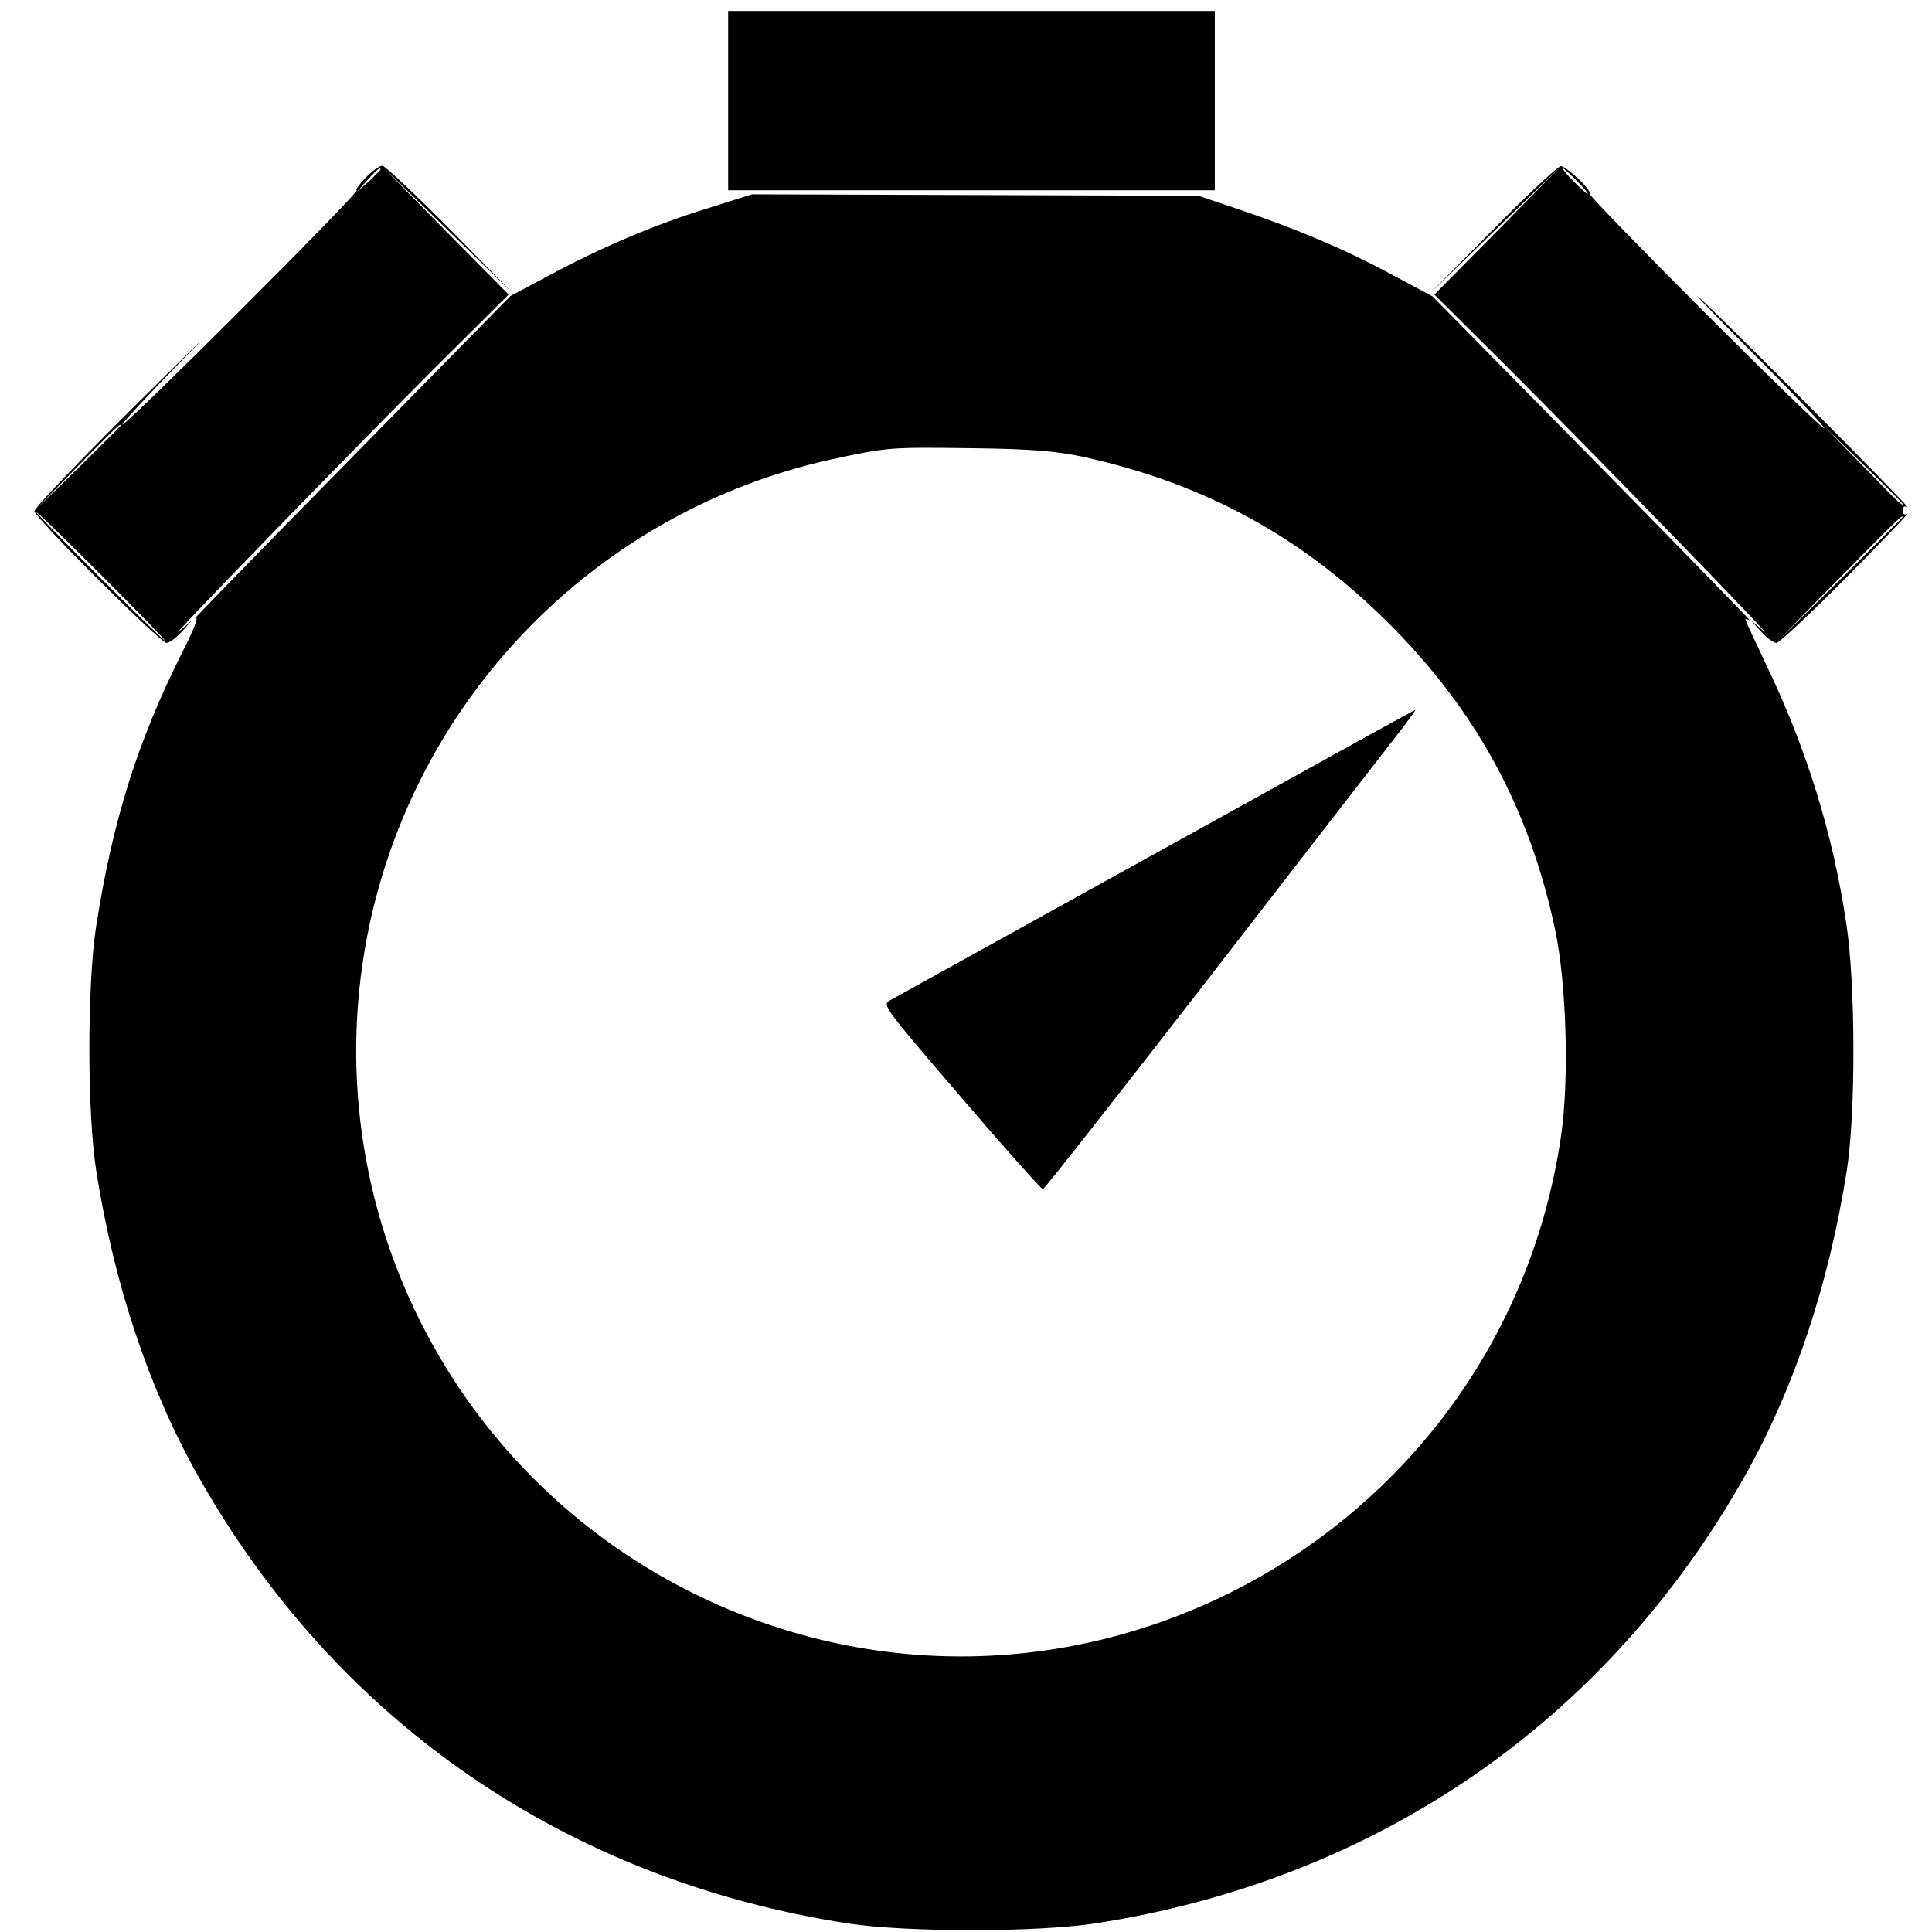
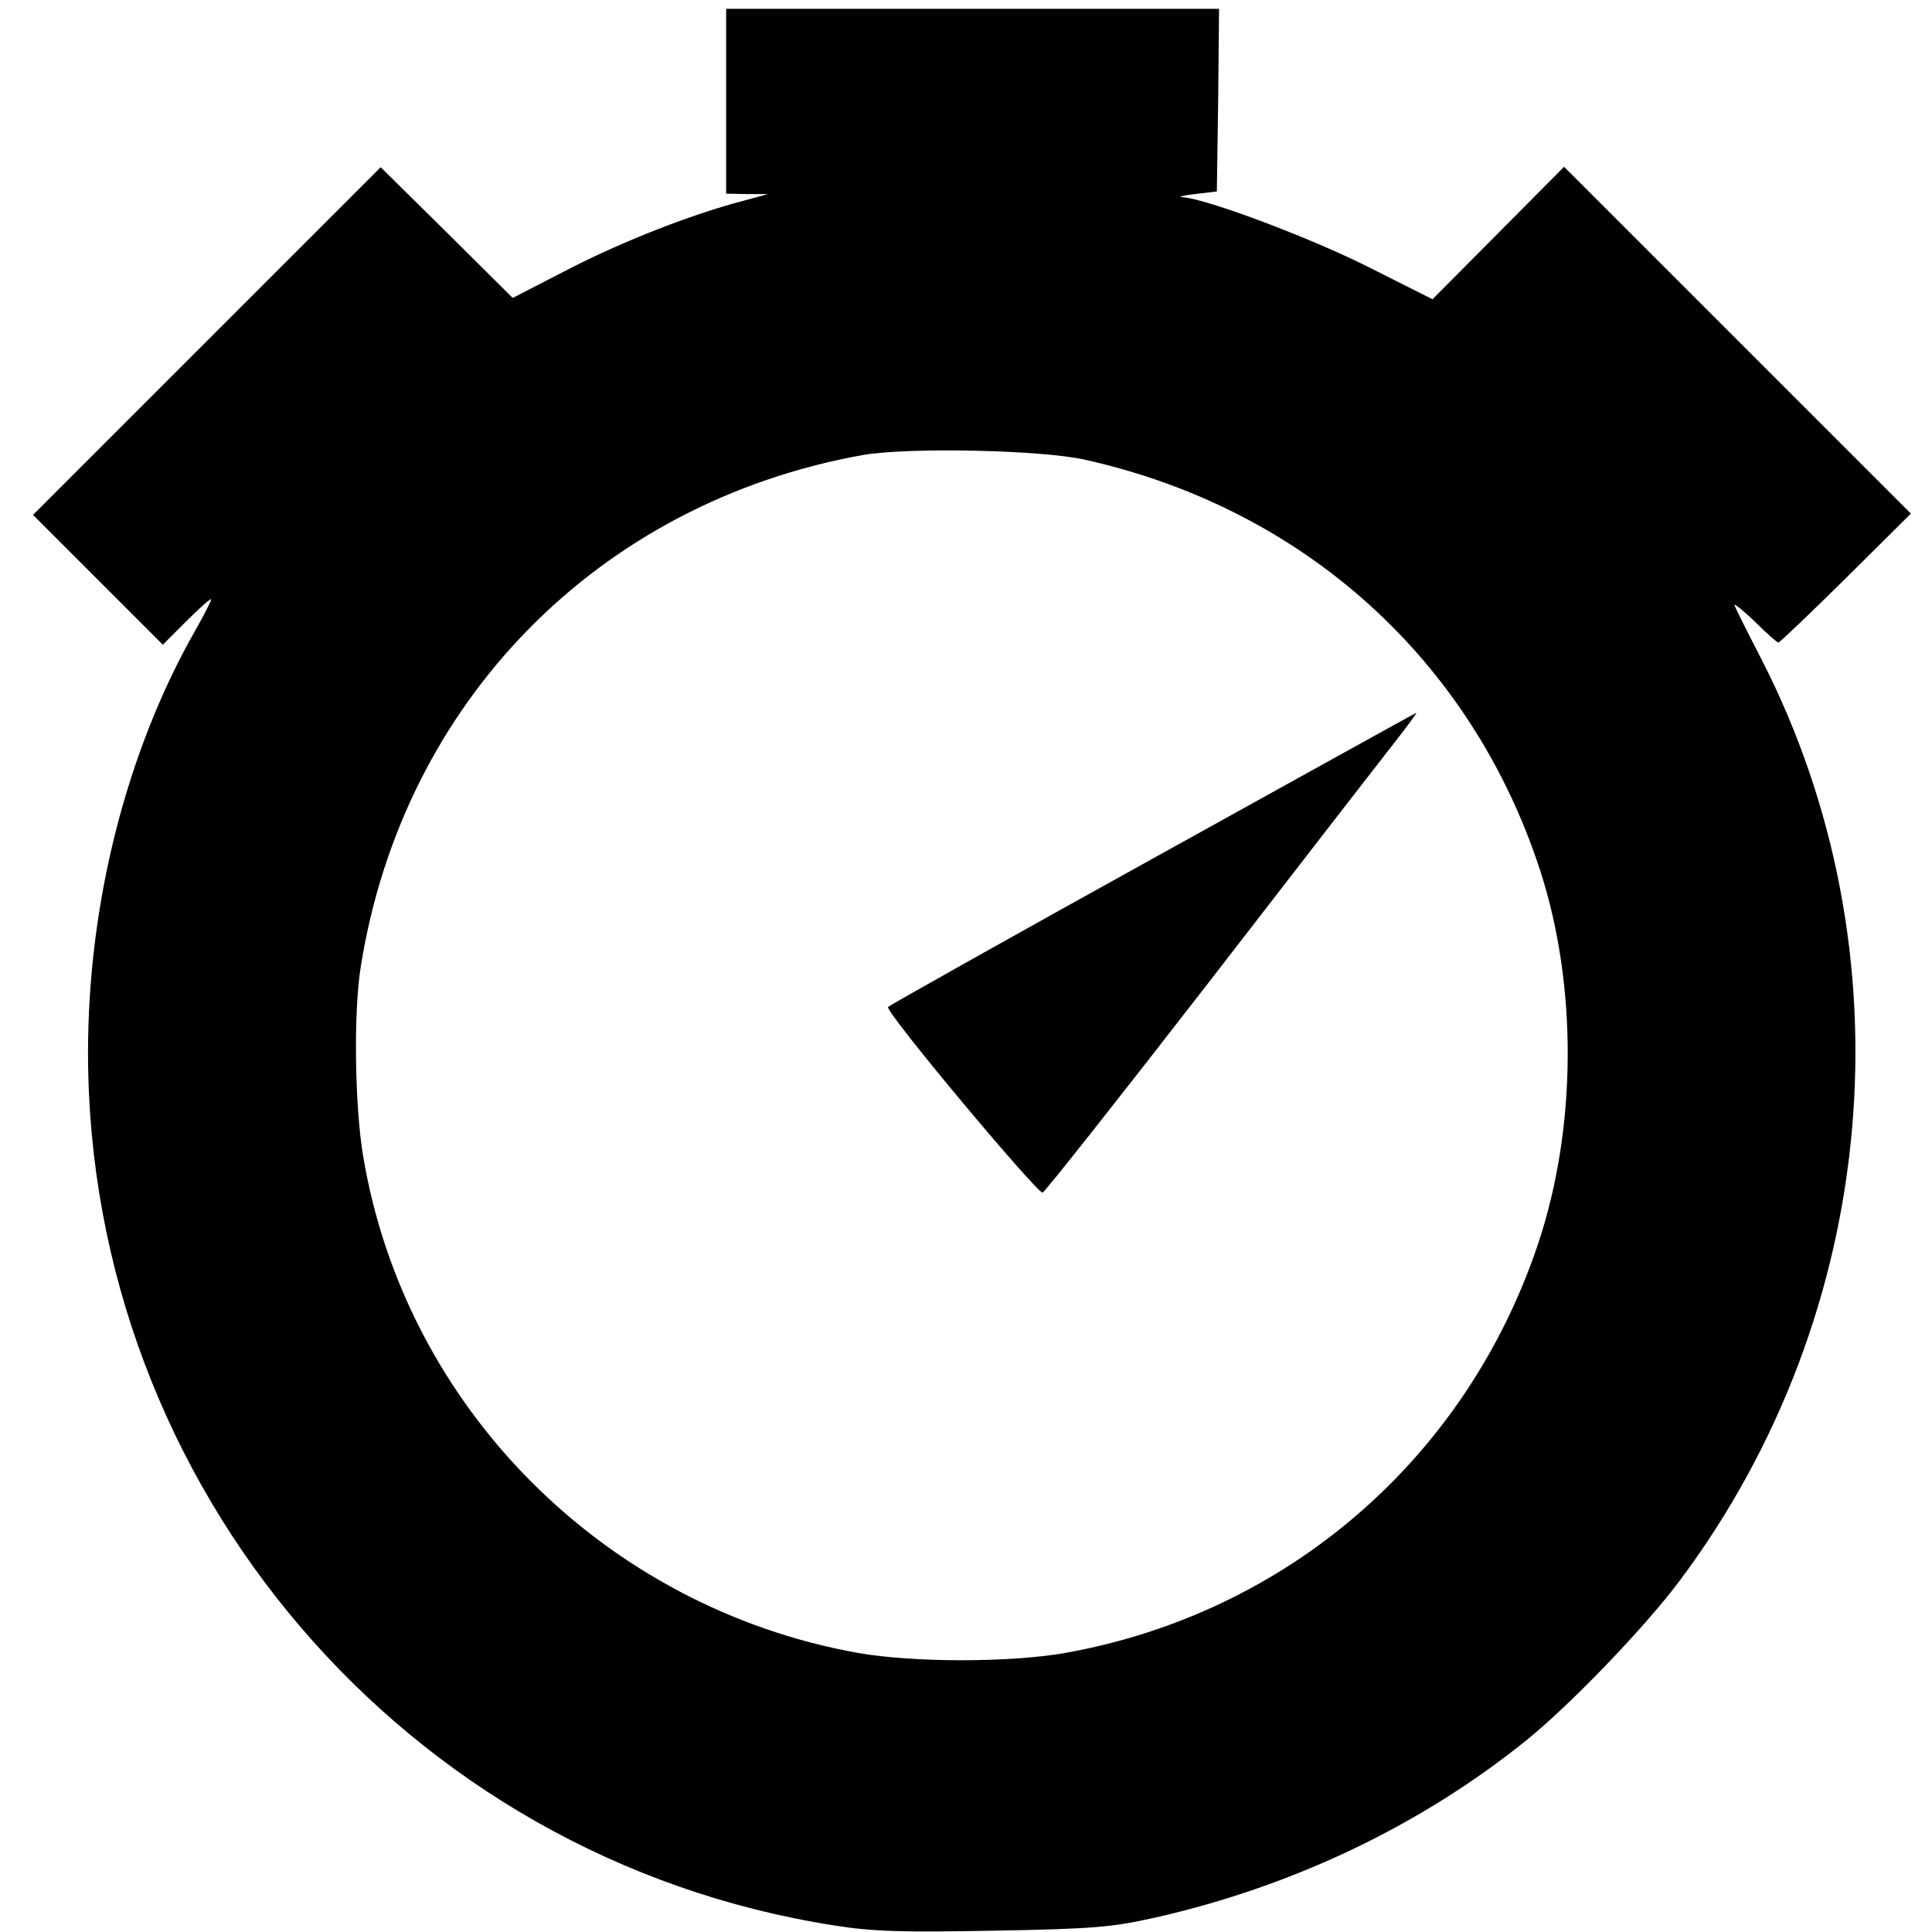
- <svg xmlns="http://www.w3.org/2000/svg" version="1.0" width="528pt" height="528pt" viewBox="0 0 528 528" preserveAspectRatio="xMidYMid meet">
-   <g transform="translate(0,528) scale(0.1,-0.1)" fill="#000000" stroke="none">
-     <path d="M1990 5005 l0 -245 665 0 665 0 0 245 0 245 -665 0 -665 0 0 -245z" />
-     <path d="M998 4793 c-17 -18 -28 -33 -23 -33 6 0 -134 -144 -310 -320 -176 -176 -324 -320 -330 -320 -5 0 69 80 165 178 96 97 44 47 -116 -112 -161 -159 -291 -295 -290 -303 3 -20 344 -360 361 -360 8 0 27 14 42 31 l28 31 -35 -30 c-49 -43 451 472 694 715 l206 205 -173 175 -172 175 180 -175 180 -175 -173 176 c-96 97 -180 176 -187 176 -8 0 -29 -15 -47 -34z m42 24 c0 -2 -15 -16 -32 -33 l-33 -29 29 33 c28 30 36 37 36 29z m-710 -700 c0 -1 -53 -54 -117 -117 l-118 -115 115 118 c107 109 120 122 120 114z m-50 -412 c96 -96 173 -175 170 -175 -3 0 -84 79 -180 175 -96 96 -173 175 -170 175 3 0 84 -79 180 -175z" />
-     <path d="M4079 4651 l-174 -176 180 175 180 175 -172 -175 -173 -175 206 -205 c243 -243 743 -758 694 -715 l-35 30 28 -31 c15 -17 34 -31 42 -31 7 0 94 81 192 180 98 99 172 177 166 173 -8 -5 -13 -1 -13 9 0 10 5 14 13 9 6 -3 -118 125 -278 285 -159 160 -292 291 -295 291 -3 0 76 -81 175 -180 99 -99 175 -180 170 -180 -14 0 -647 634 -641 641 8 7 -60 72 -78 75 -7 1 -92 -78 -187 -175z m231 134 c19 -19 32 -35 29 -35 -3 0 -20 16 -39 35 -19 19 -32 35 -29 35 3 0 20 -16 39 -35z m890 -882 c0 -8 -13 5 -110 105 l-105 107 108 -105 c59 -57 107 -106 107 -107z m0 -36 c0 -1 -78 -79 -172 -172 l-173 -170 170 173 c158 160 175 177 175 169z" />
-     <path d="M1935 4711 c-147 -45 -296 -109 -435 -184 l-105 -56 -440 -448 c-242 -246 -432 -441 -422 -433 12 8 -2 -28 -36 -95 -121 -241 -189 -457 -234 -745 -25 -160 -25 -510 0 -670 49 -310 143 -593 278 -833 379 -673 1009 -1106 1779 -1224 160 -24 510 -24 670 0 770 118 1400 551 1779 1224 135 240 229 523 278 833 25 160 24 508 -1 675 -37 247 -108 476 -217 704 -32 68 -59 125 -59 128 0 2 6 1 13 -3 6 -5 -186 193 -428 439 l-440 447 -110 59 c-126 68 -255 123 -417 178 l-113 38 -610 2 -610 2 -120 -38z m1023 -679 c333 -73 598 -217 838 -456 239 -239 384 -506 454 -837 31 -145 39 -410 16 -565 -157 -1069 -1277 -1707 -2271 -1294 -739 308 -1153 1097 -984 1878 137 631 630 1127 1259 1266 158 34 159 34 390 31 160 -2 226 -8 298 -23z" />
-     <path d="M3160 2949 c-388 -215 -715 -396 -728 -403 -22 -12 -16 -19 194 -264 119 -139 220 -252 224 -252 4 0 204 255 446 567 241 312 470 607 507 655 38 48 67 88 65 88 -2 0 -320 -176 -708 -391z" />
+ <svg xmlns="http://www.w3.org/2000/svg" version="1.0" width="439pt" height="439pt" viewBox="0 0 439 439" preserveAspectRatio="xMidYMid meet">
+   <g transform="translate(0,439) scale(0.1,-0.1)" fill="#000000" stroke="none">
+     <path d="M1650 4160 l0 -210 48 -1 47 0 -55 -15 c-115 -30 -270 -90 -395 -154 l-130 -67 -150 149 -150 148 -395 -395 -395 -395 147 -147 148 -148 55 55 c30 30 55 52 55 48 0 -3 -16 -35 -36 -70 -156 -274 -244 -619 -244 -960 0 -986 721 -1831 1695 -1983 87 -14 154 -16 363 -12 228 4 270 8 368 30 313 71 604 210 844 404 100 81 270 258 348 363 454 608 526 1428 183 2095 -31 60 -58 114 -60 120 -2 5 19 -11 46 -37 27 -27 51 -48 54 -48 3 0 72 66 153 146 l148 147 -394 394 -394 394 -149 -150 -150 -151 -145 73 c-131 66 -367 155 -423 159 -12 0 1 4 28 7 l50 6 3 208 2 207 -560 0 -560 0 0 -210z m817 -815 c496 -111 876 -454 1032 -931 86 -263 84 -587 -4 -850 -163 -488 -570 -840 -1075 -930 -126 -22 -344 -22 -470 0 -576 103 -1030 558 -1125 1130 -19 114 -22 328 -5 431 96 601 540 1053 1140 1161 102 18 408 12 507 -11z" />
+     <path d="M2621 2440 c-327 -181 -599 -334 -603 -338 -9 -9 337 -422 351 -422 4 0 174 215 377 477 203 263 393 508 422 545 29 37 52 68 50 68 -2 0 -270 -149 -597 -330z" />
  </g>
</svg>
